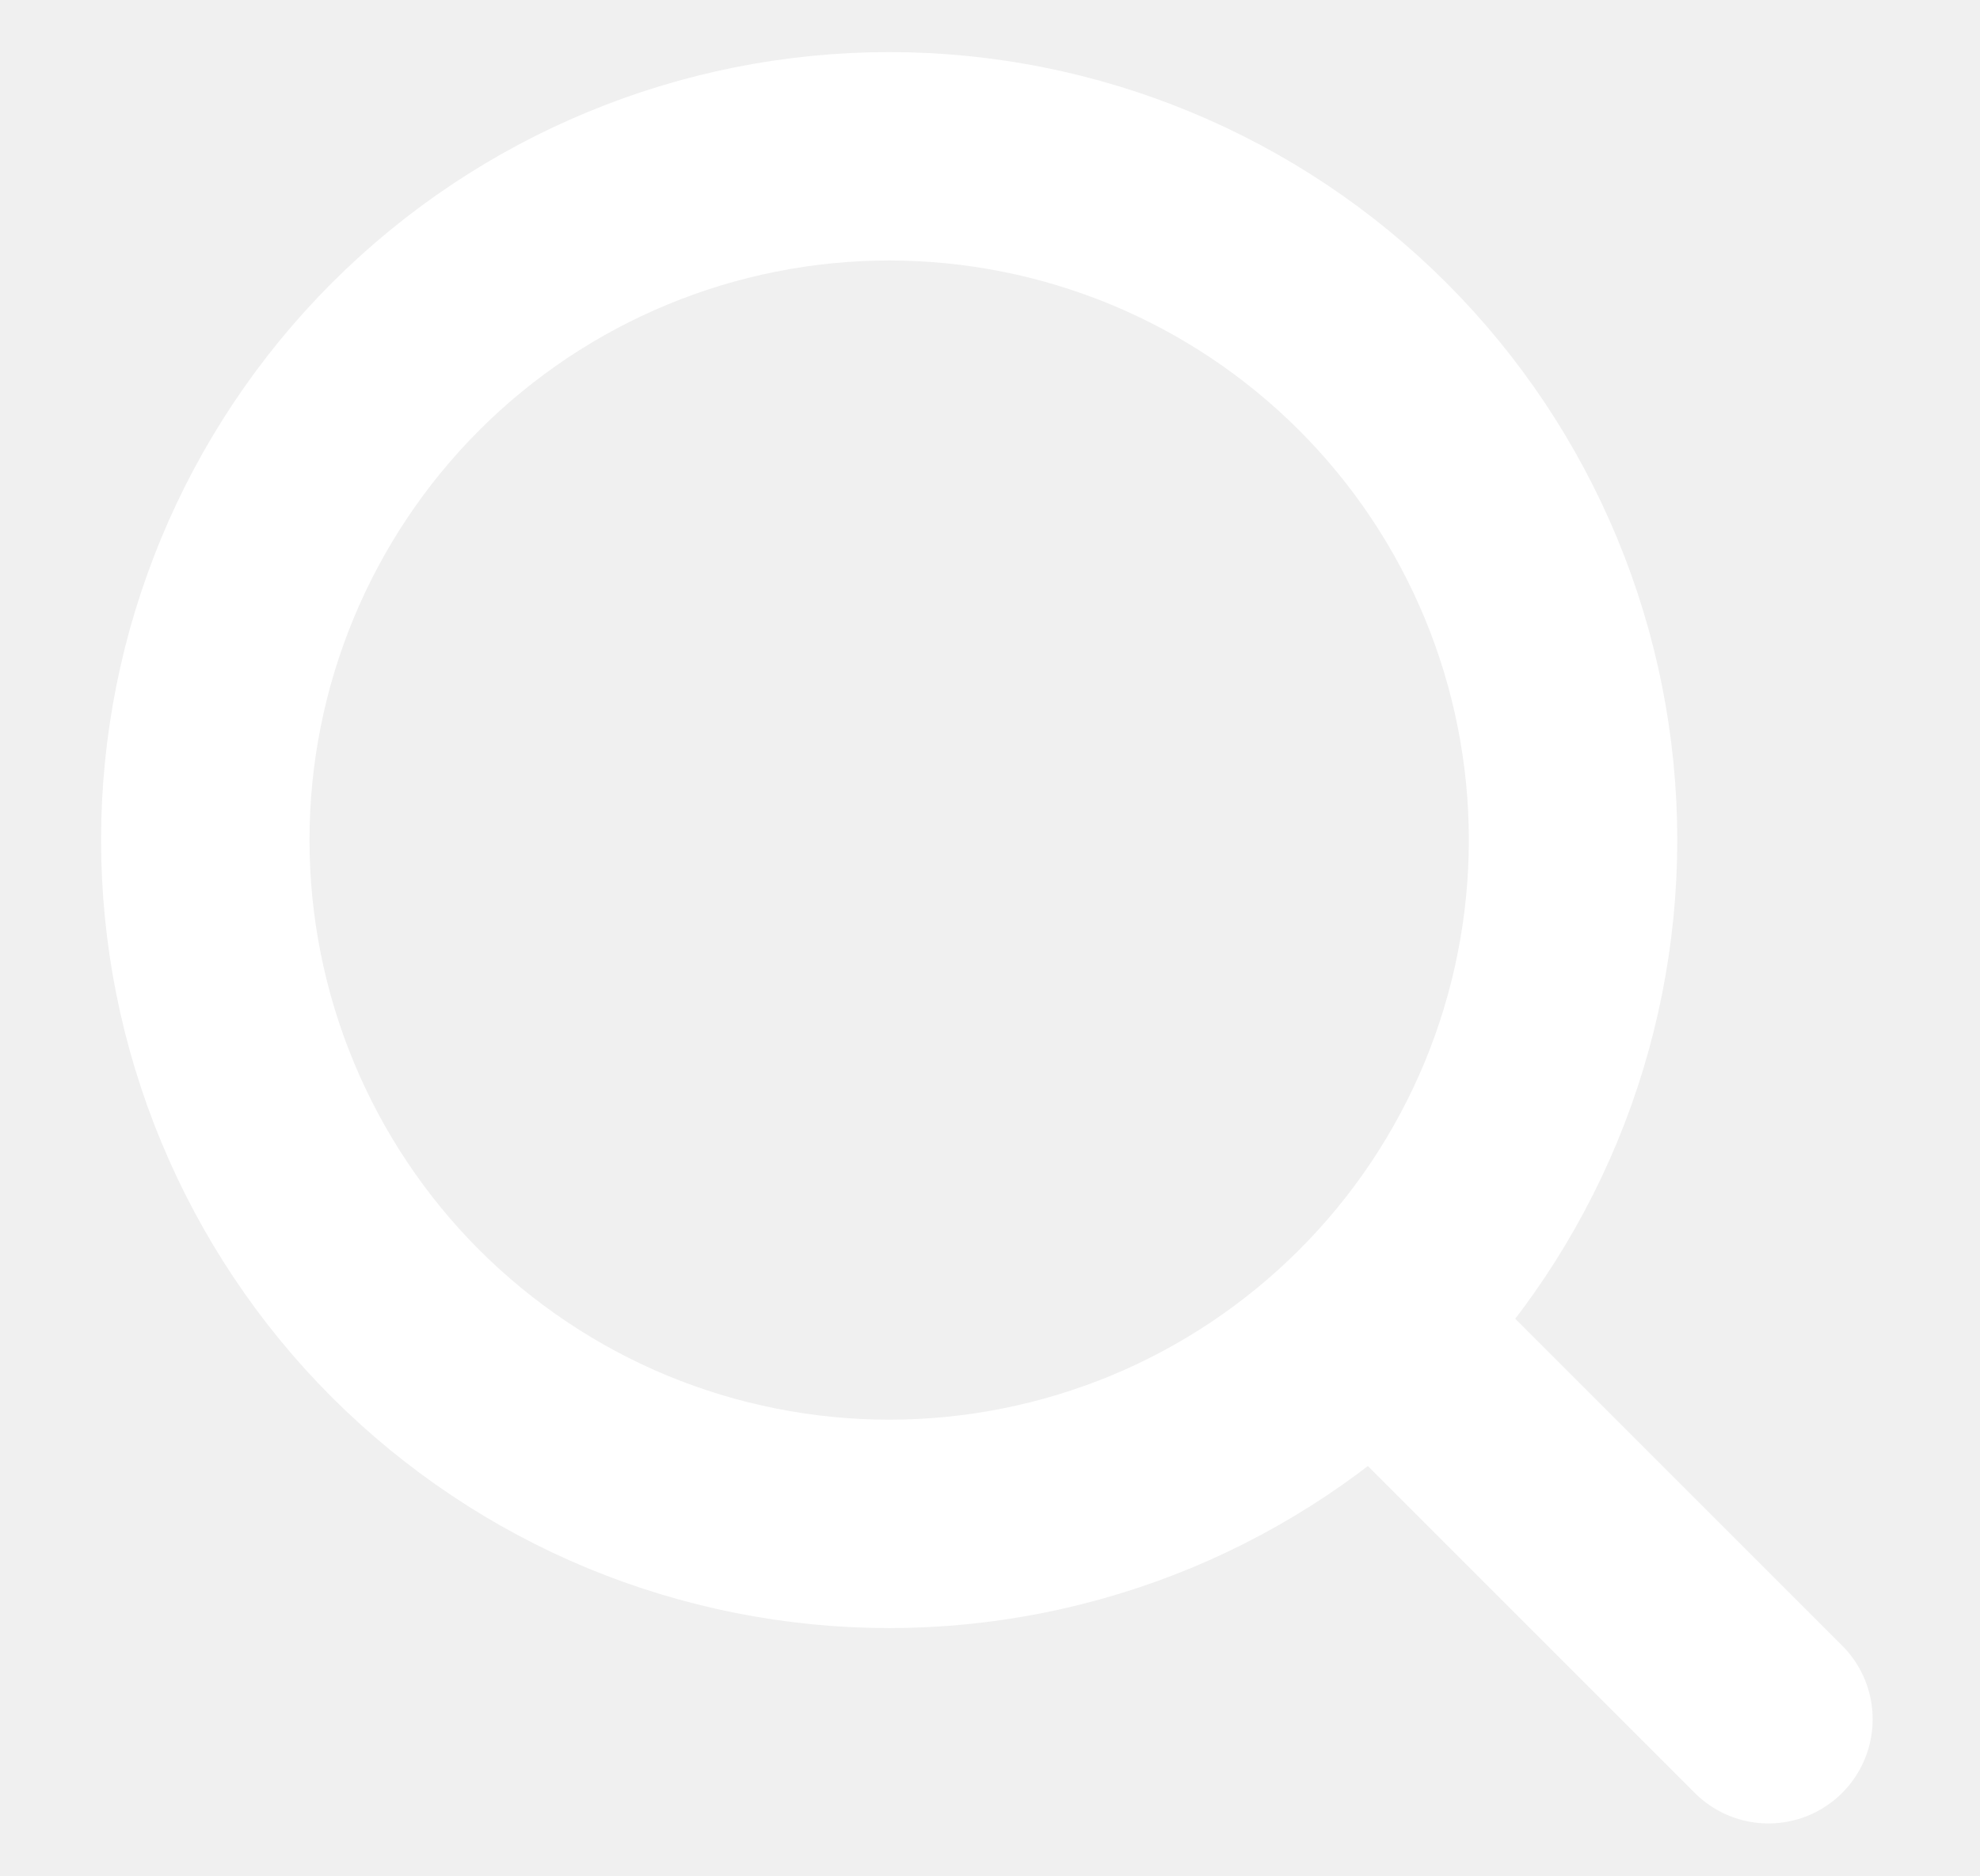
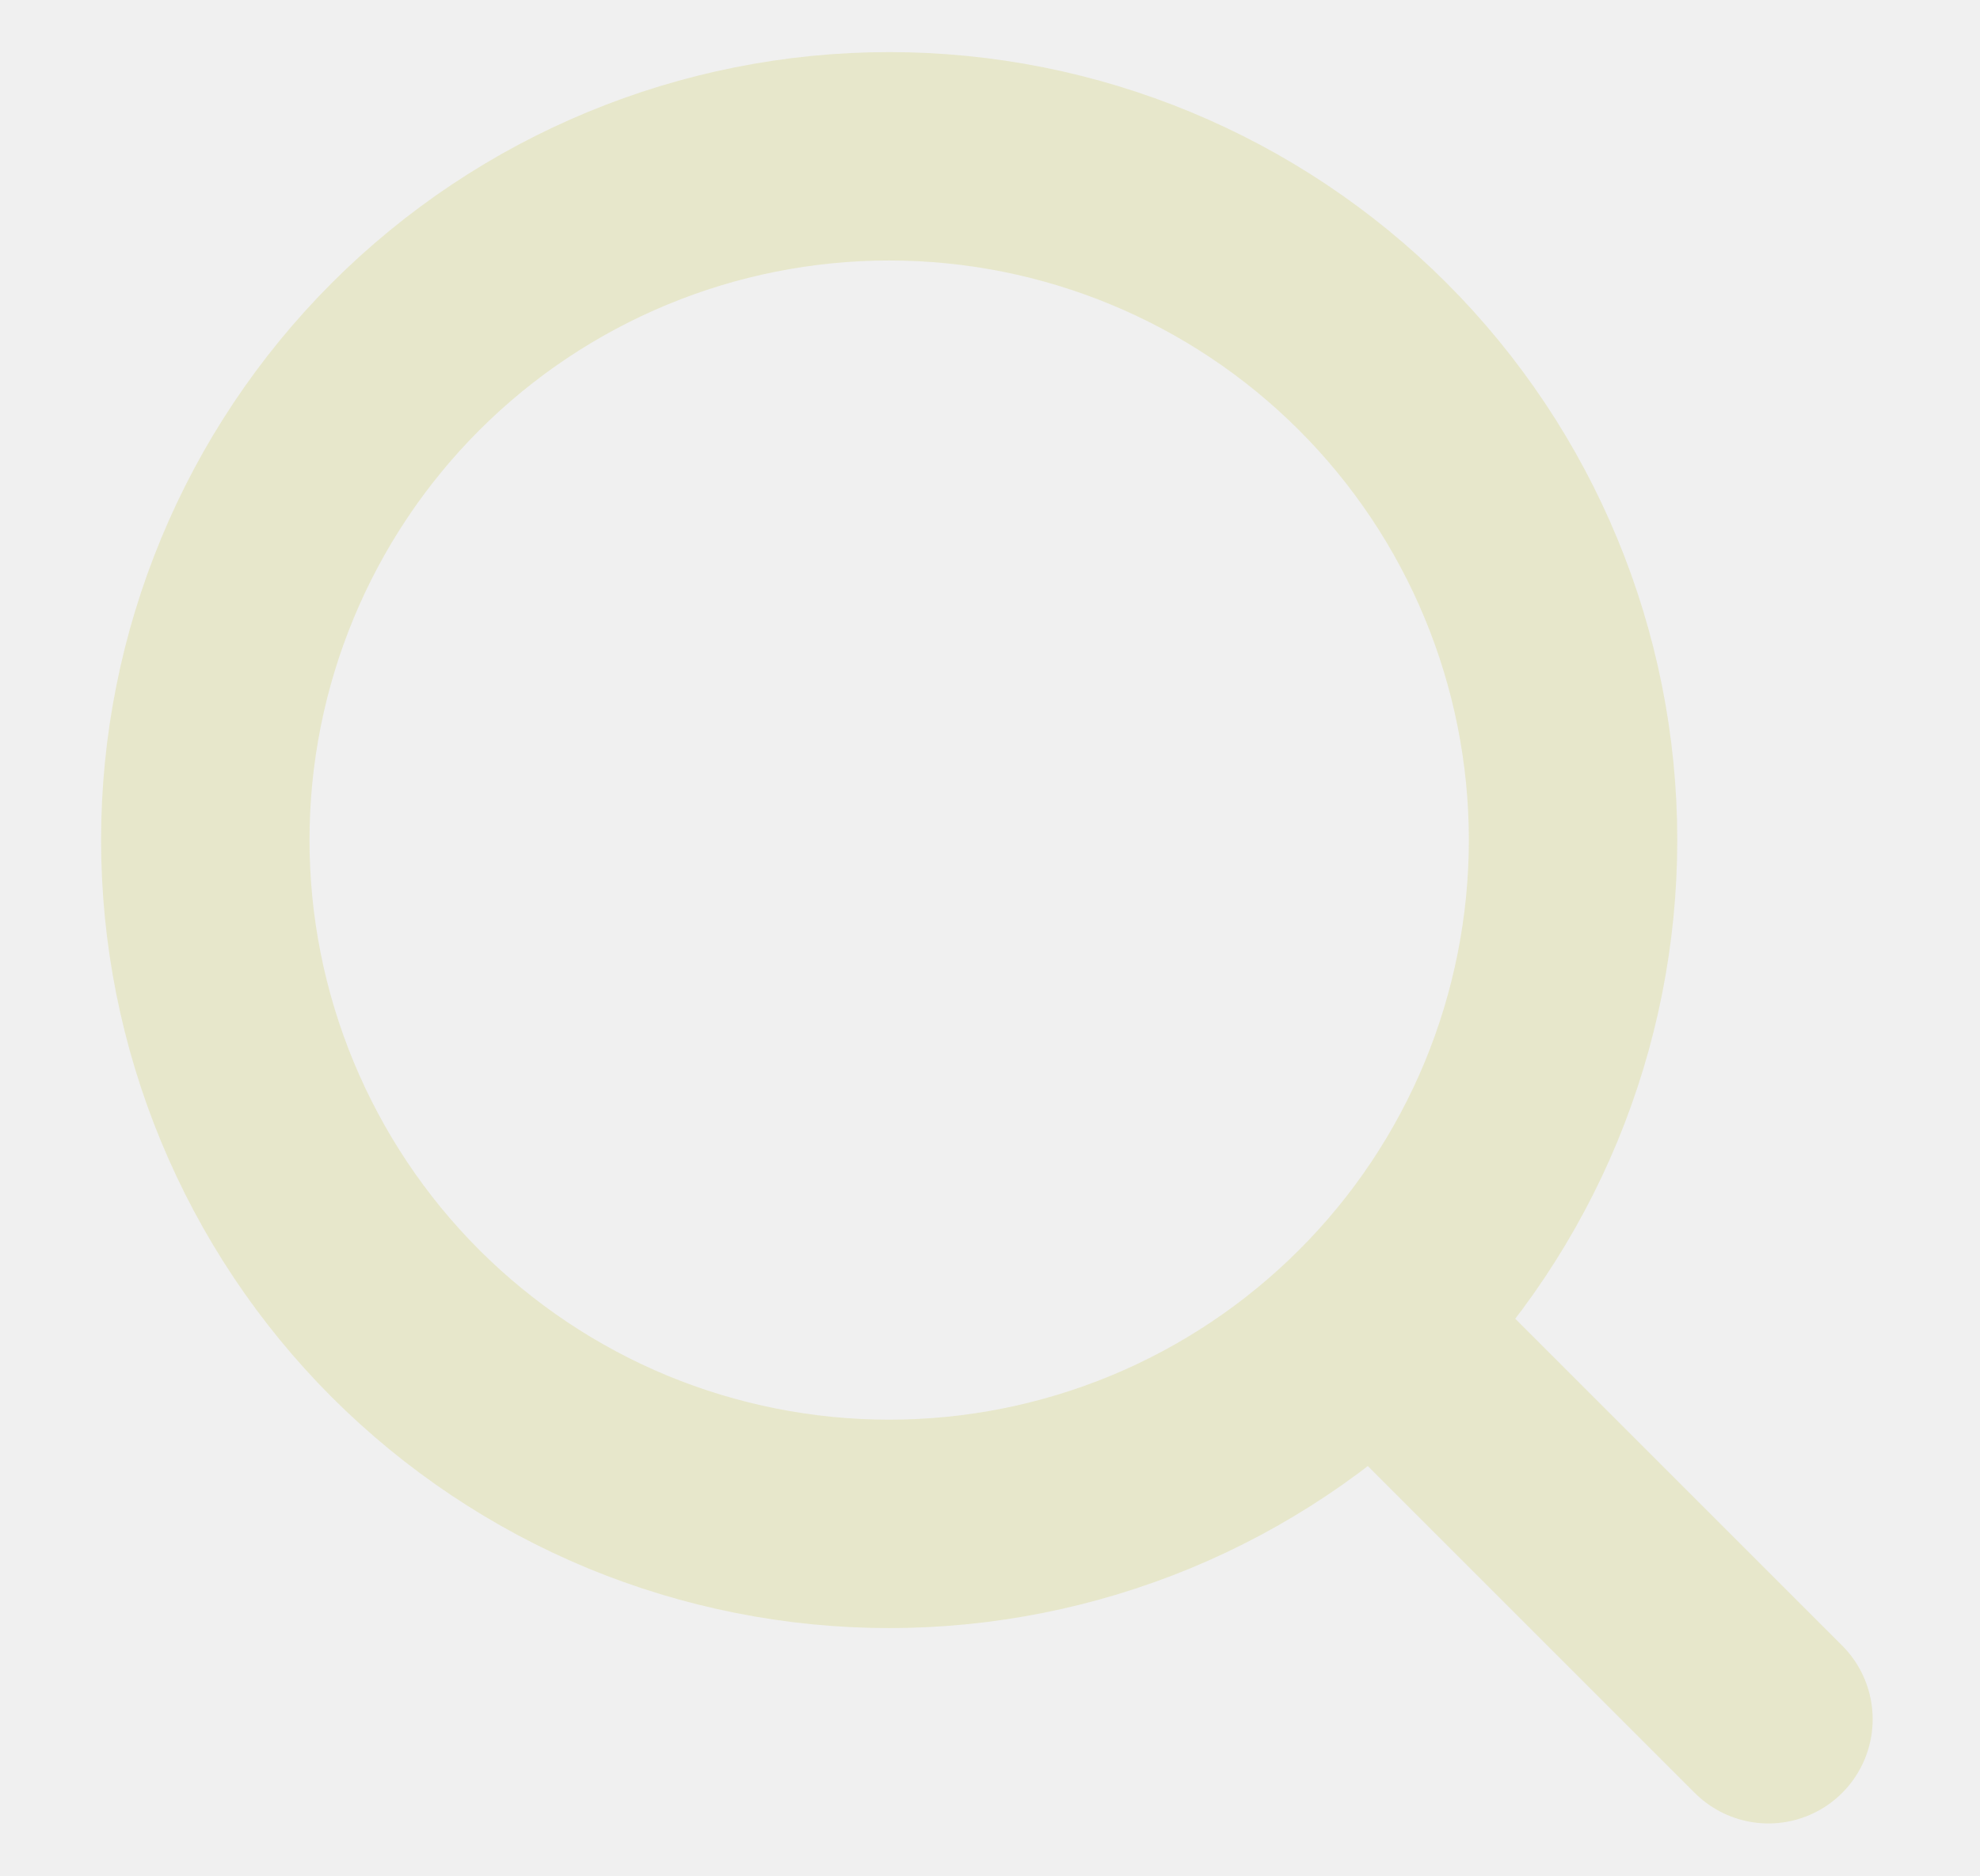
<svg xmlns="http://www.w3.org/2000/svg" width="19" height="18" viewBox="0 0 19 18" fill="none">
  <g clip-path="url(#clip0_2290_2179)">
-     <path d="M16.97 16.5L13.22 12.75M15.095 8.062C15.095 8.924 14.925 9.778 14.596 10.574C14.266 11.37 13.783 12.094 13.173 12.703C12.564 13.312 11.84 13.796 11.044 14.126C10.248 14.455 9.395 14.625 8.533 14.625C7.671 14.625 6.818 14.455 6.021 14.126C5.225 13.796 4.502 13.312 3.892 12.703C3.283 12.094 2.8 11.37 2.47 10.574C2.14 9.778 1.97 8.924 1.97 8.062C1.97 6.322 2.662 4.653 3.892 3.422C5.123 2.191 6.792 1.5 8.533 1.5C10.273 1.5 11.942 2.191 13.173 3.422C14.404 4.653 15.095 6.322 15.095 8.062Z" stroke="white" stroke-width="2" stroke-linecap="round" stroke-linejoin="round" />
+     <path d="M16.97 16.5L13.22 12.75M15.095 8.062C15.095 8.924 14.925 9.778 14.596 10.574C14.266 11.37 13.783 12.094 13.173 12.703C12.564 13.312 11.84 13.796 11.044 14.126C10.248 14.455 9.395 14.625 8.533 14.625C7.671 14.625 6.818 14.455 6.021 14.126C5.225 13.796 4.502 13.312 3.892 12.703C3.283 12.094 2.8 11.37 2.47 10.574C2.14 9.778 1.97 8.924 1.97 8.062C1.97 6.322 2.662 4.653 3.892 3.422C5.123 2.191 6.792 1.5 8.533 1.5C10.273 1.5 11.942 2.191 13.173 3.422C14.404 4.653 15.095 6.322 15.095 8.062Z" stroke="#e7e7cb" stroke-width="2" stroke-linecap="round" stroke-linejoin="round" />
  </g>
  <defs>
    <clipPath id="clip0_2290_2179">
-       <rect width="18" height="18" fill="white" transform="translate(0.470215)" />
+       <rect width="18" height="18" fill="#e7e7cb" transform="translate(0.470215)" />
    </clipPath>
  </defs>
</svg>
